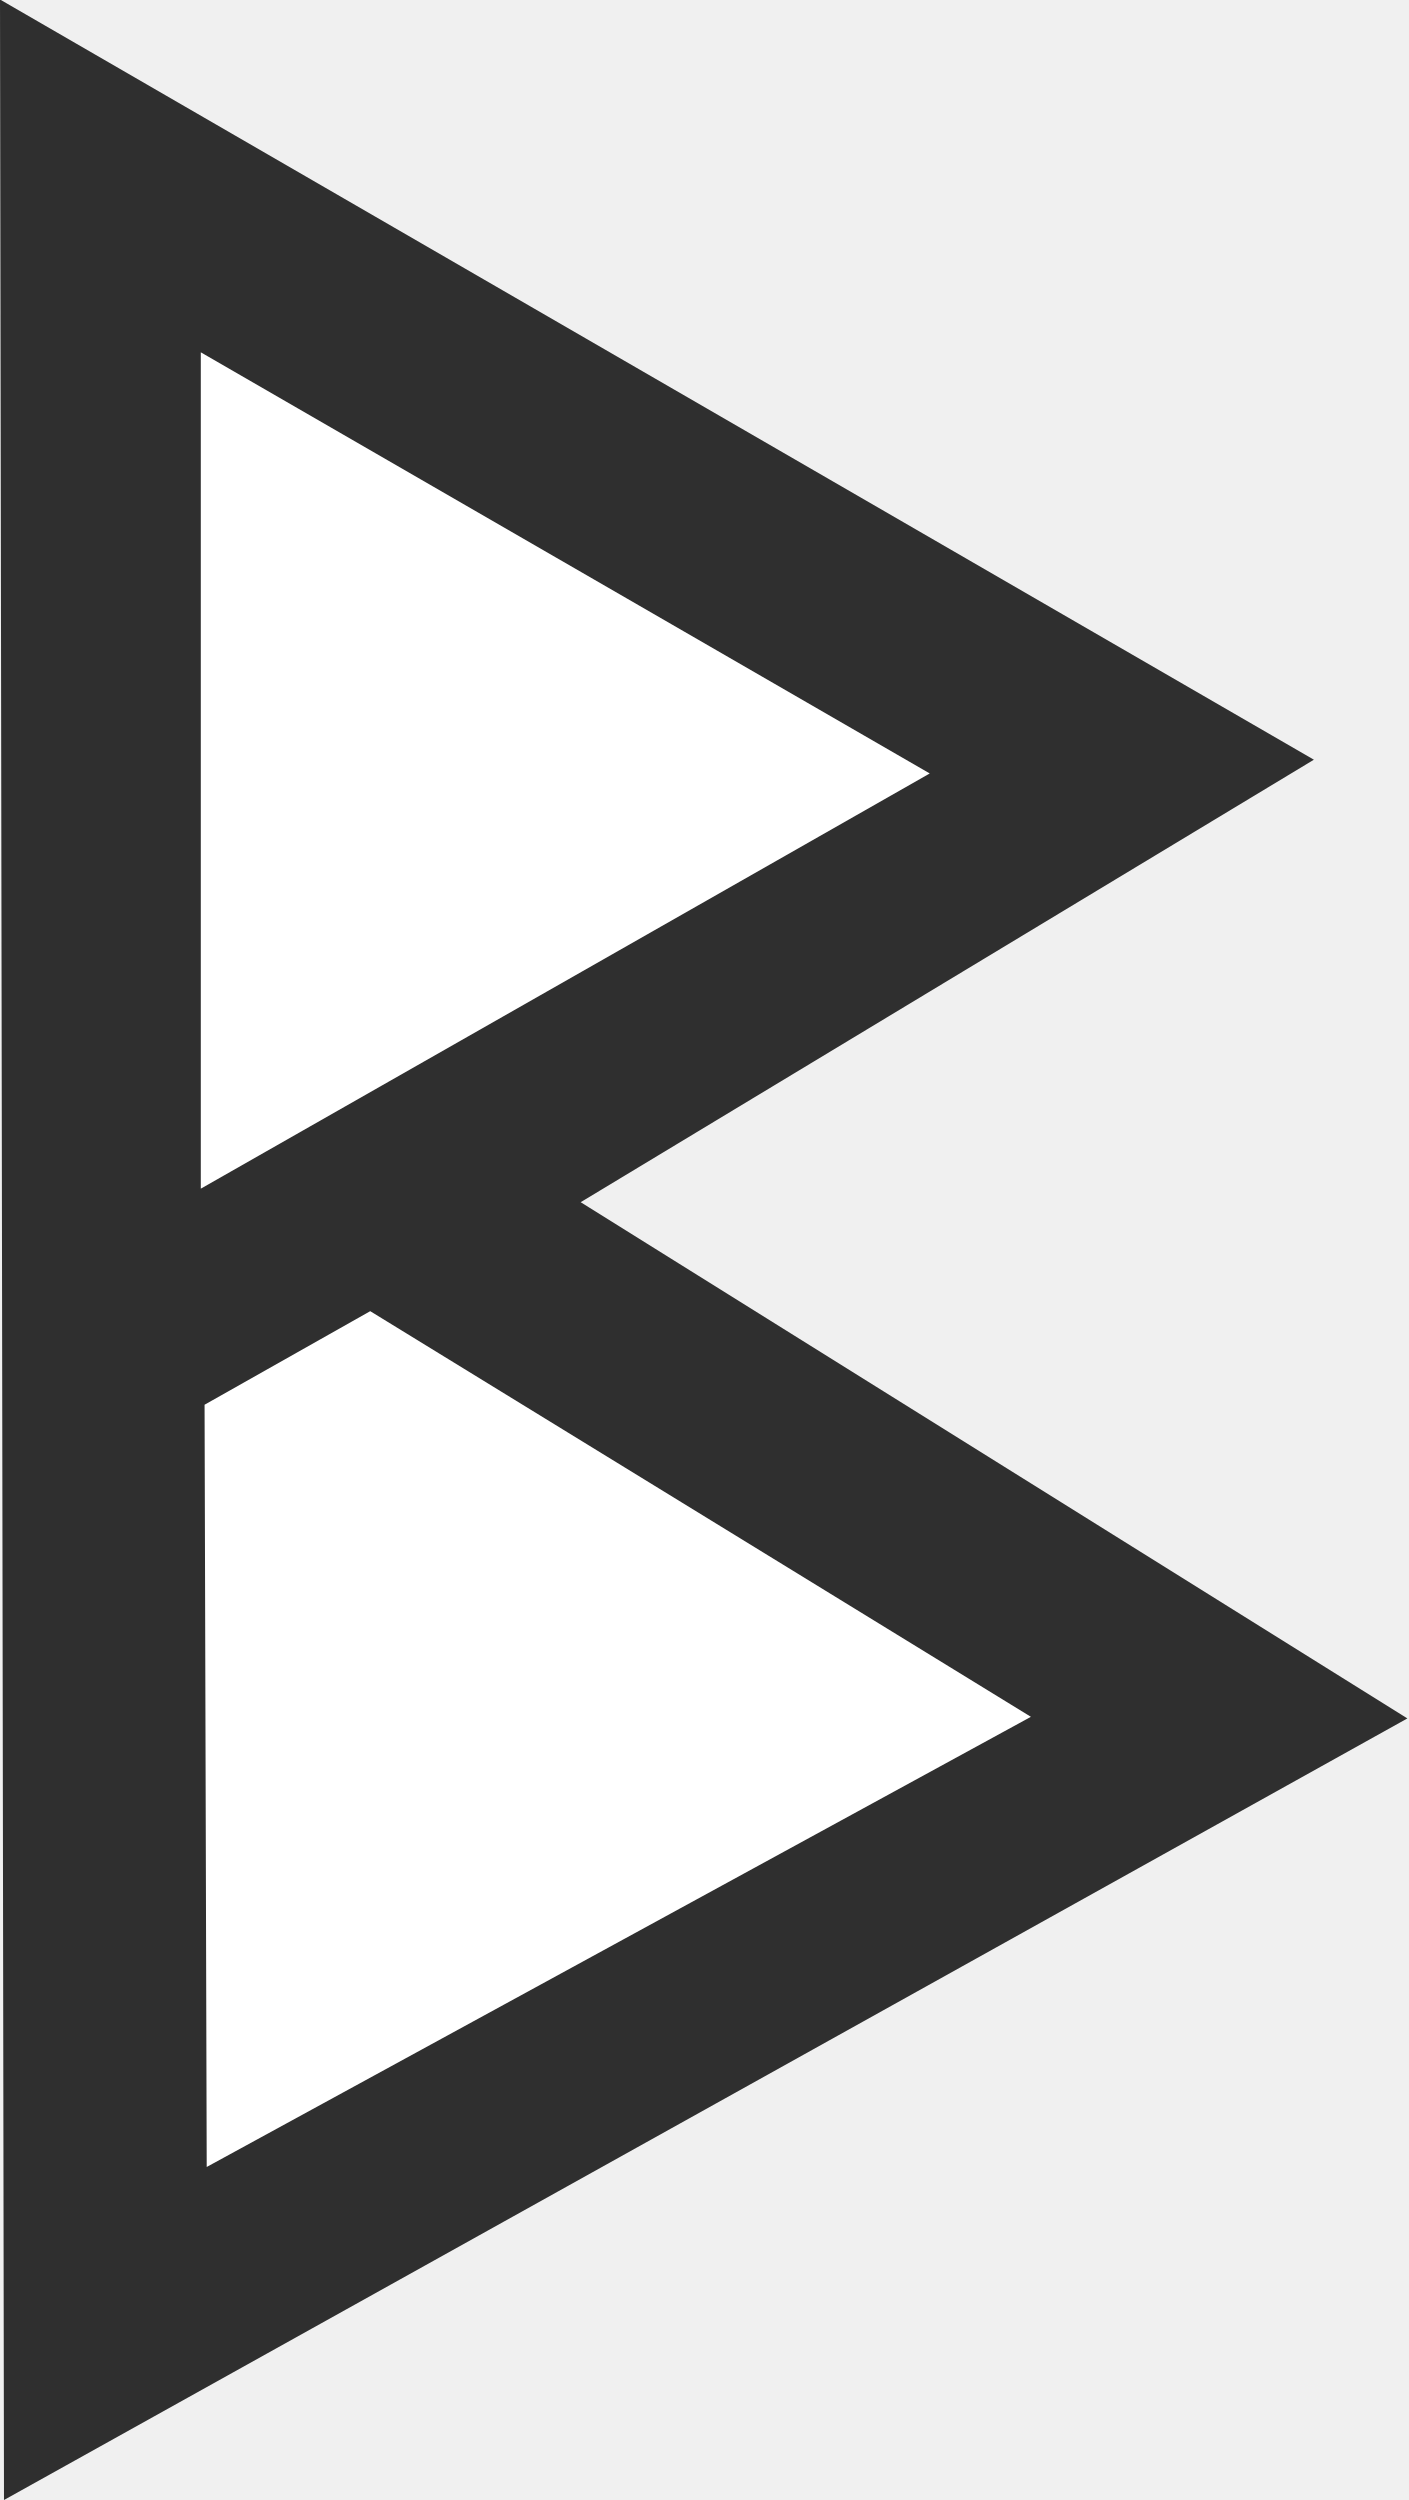
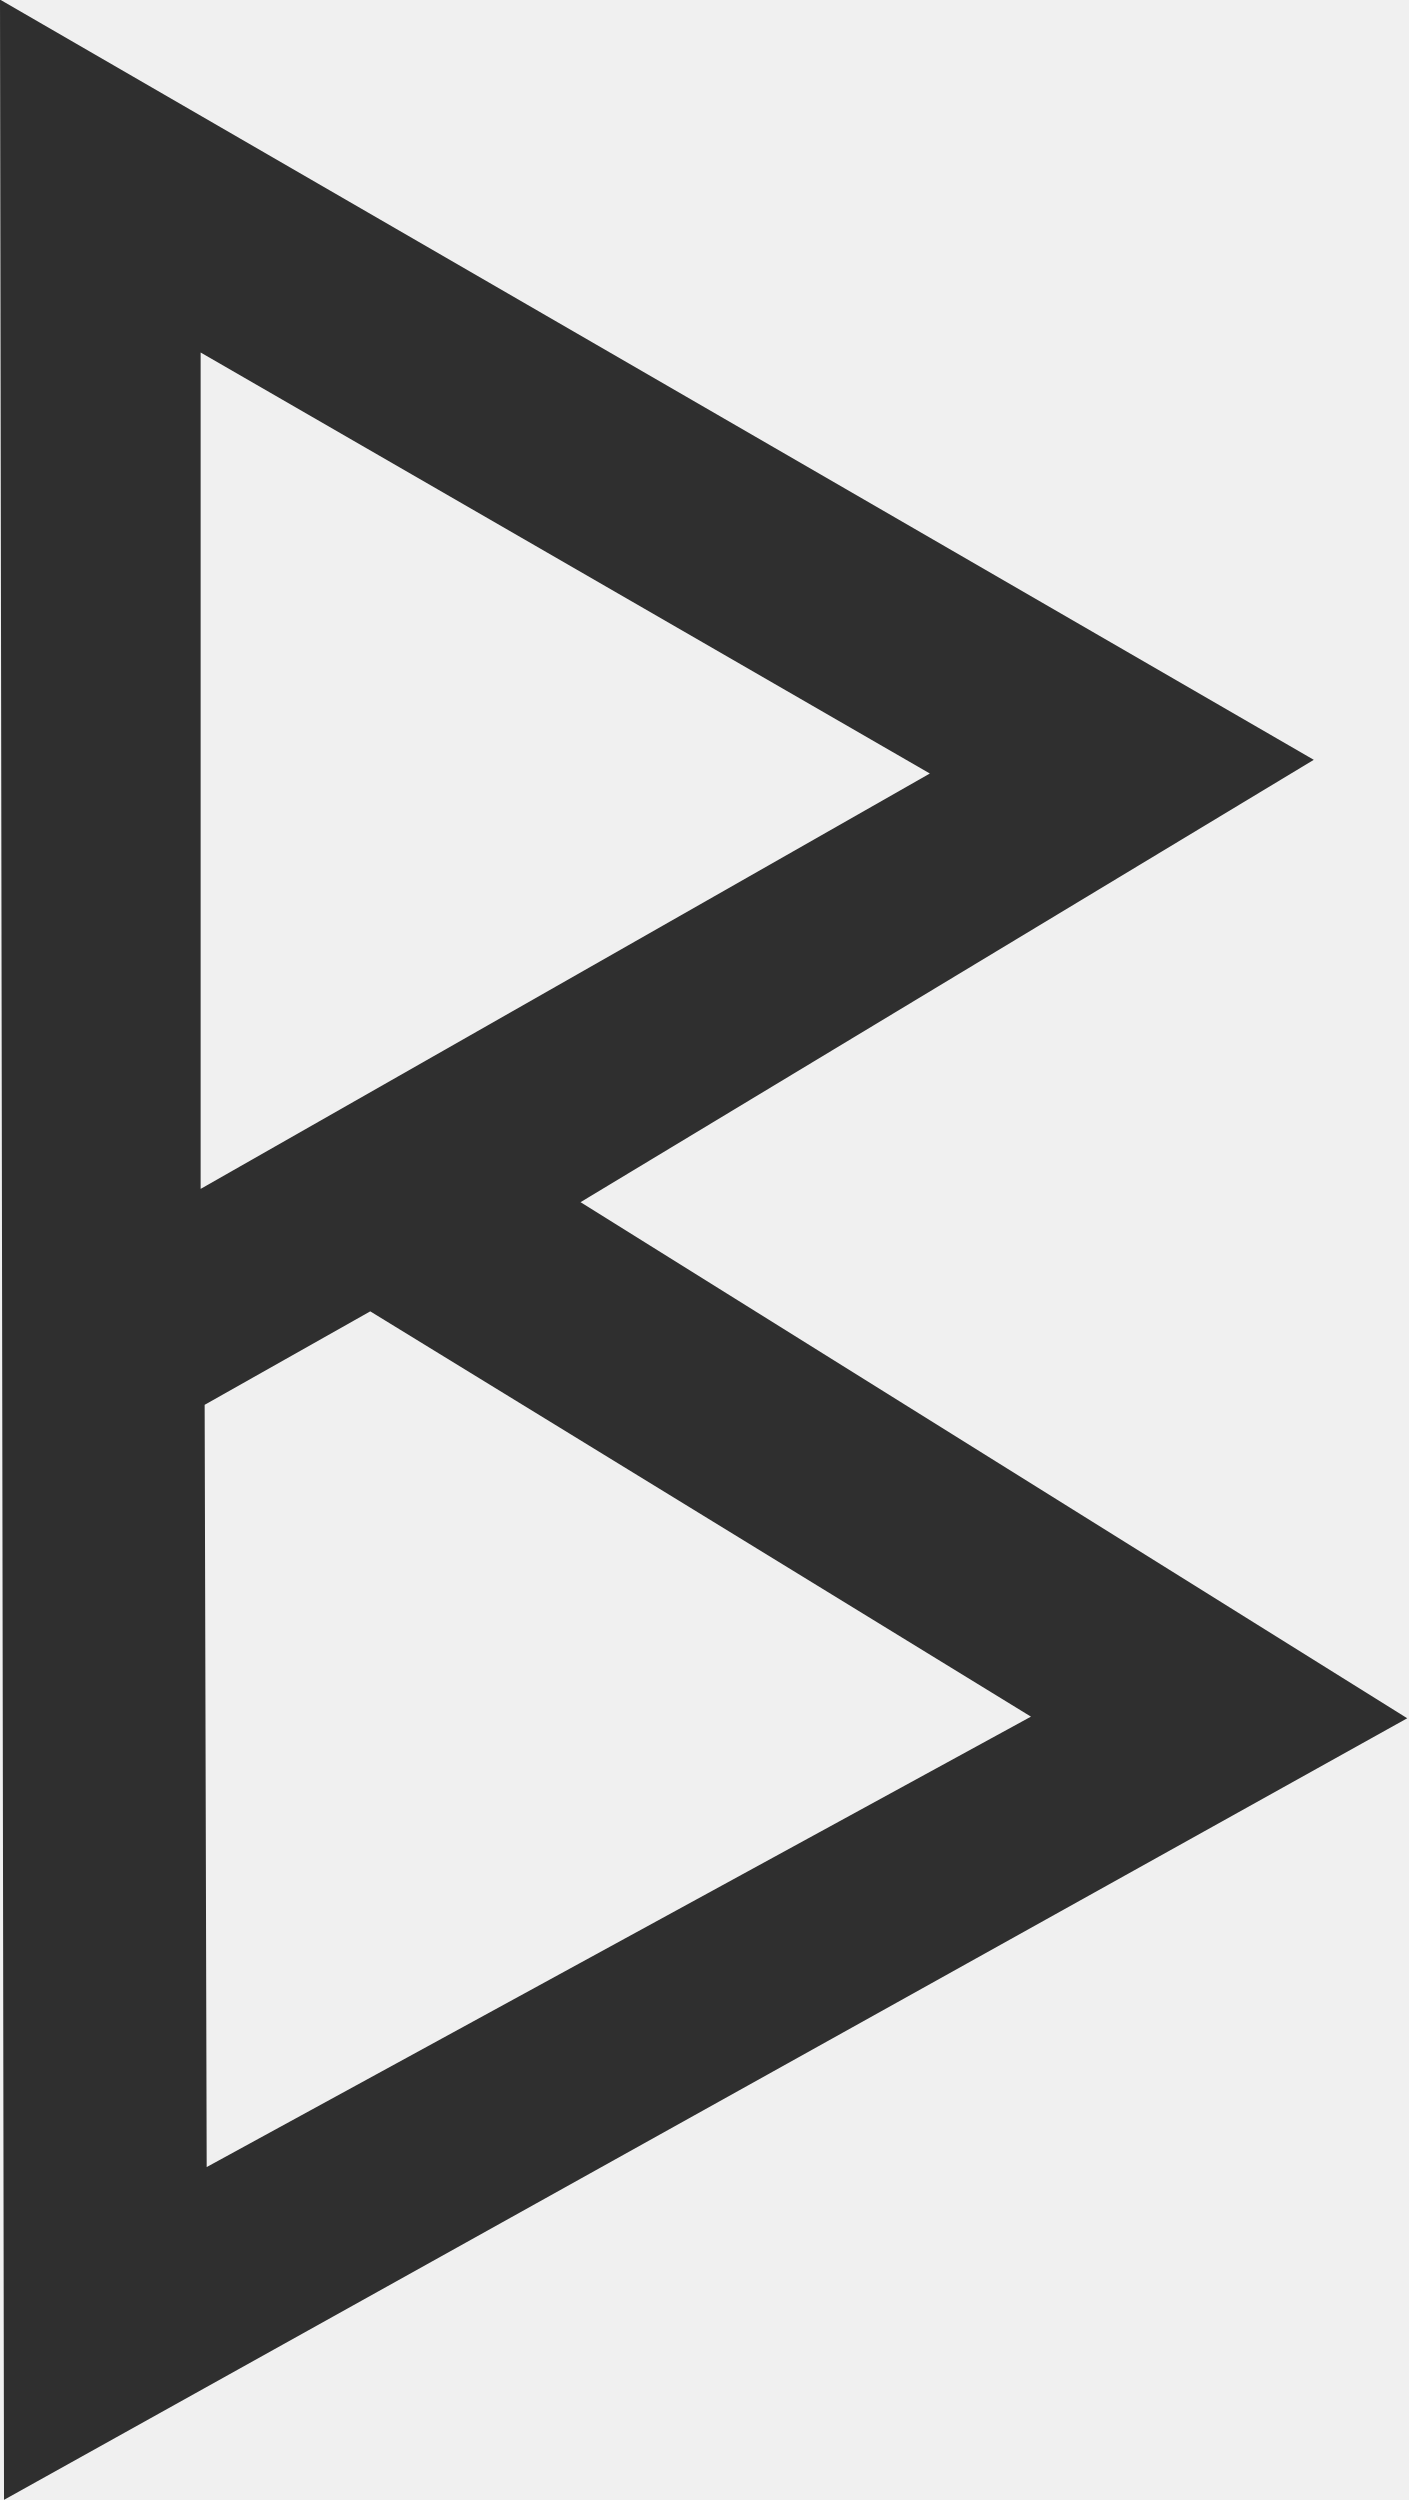
<svg xmlns="http://www.w3.org/2000/svg" version="1.1" id="svg2" xml:space="preserve" width="6.827" height="12.12" viewBox="0 0 6.827 12.12">
  <defs id="defs6" />
  <g id="g8" transform="matrix(1.333333,0,0,-1.333333,0,12.12)">
    <g id="g10" transform="scale(0.1)">
-       <path d="M 51.172,28.418 0.145,0 0,90.918 47.773,63.277 21.113,47.188 51.172,28.418" style="fill:#2f2f2f;fill-opacity:1.0;fill-rule:nonzero;stroke:none" id="path12" />
-       <path d="M 7.301,78.09 33.805,62.777 7.301,47.68 Z" style="fill:#ffffff;fill-opacity:1;fill-rule:nonzero;stroke:none" id="path14" />
-       <path d="M 37.484,28.477 7.516,12.109 7.438,39.824 l 6.023,3.402 24.023,-14.75" style="fill:#ffffff;fill-opacity:1;fill-rule:nonzero;stroke:none" id="path16" />
+       <path id="path12" style="fill:#2f2f2f;fill-opacity:1.0;fill-rule:nonzero;stroke:none" d="M 0 90.915 L 0.146 0.006 L 51.167 28.424 L 21.108 47.189 L 47.769 63.273 L 0 90.915 z M 7.295 78.083 L 33.809 62.775 L 7.295 47.672 L 7.295 78.083 z M 13.462 43.219 L 37.485 28.483 L 7.515 12.106 L 7.441 39.821 L 13.462 43.219 z " />
    </g>
  </g>
</svg>
